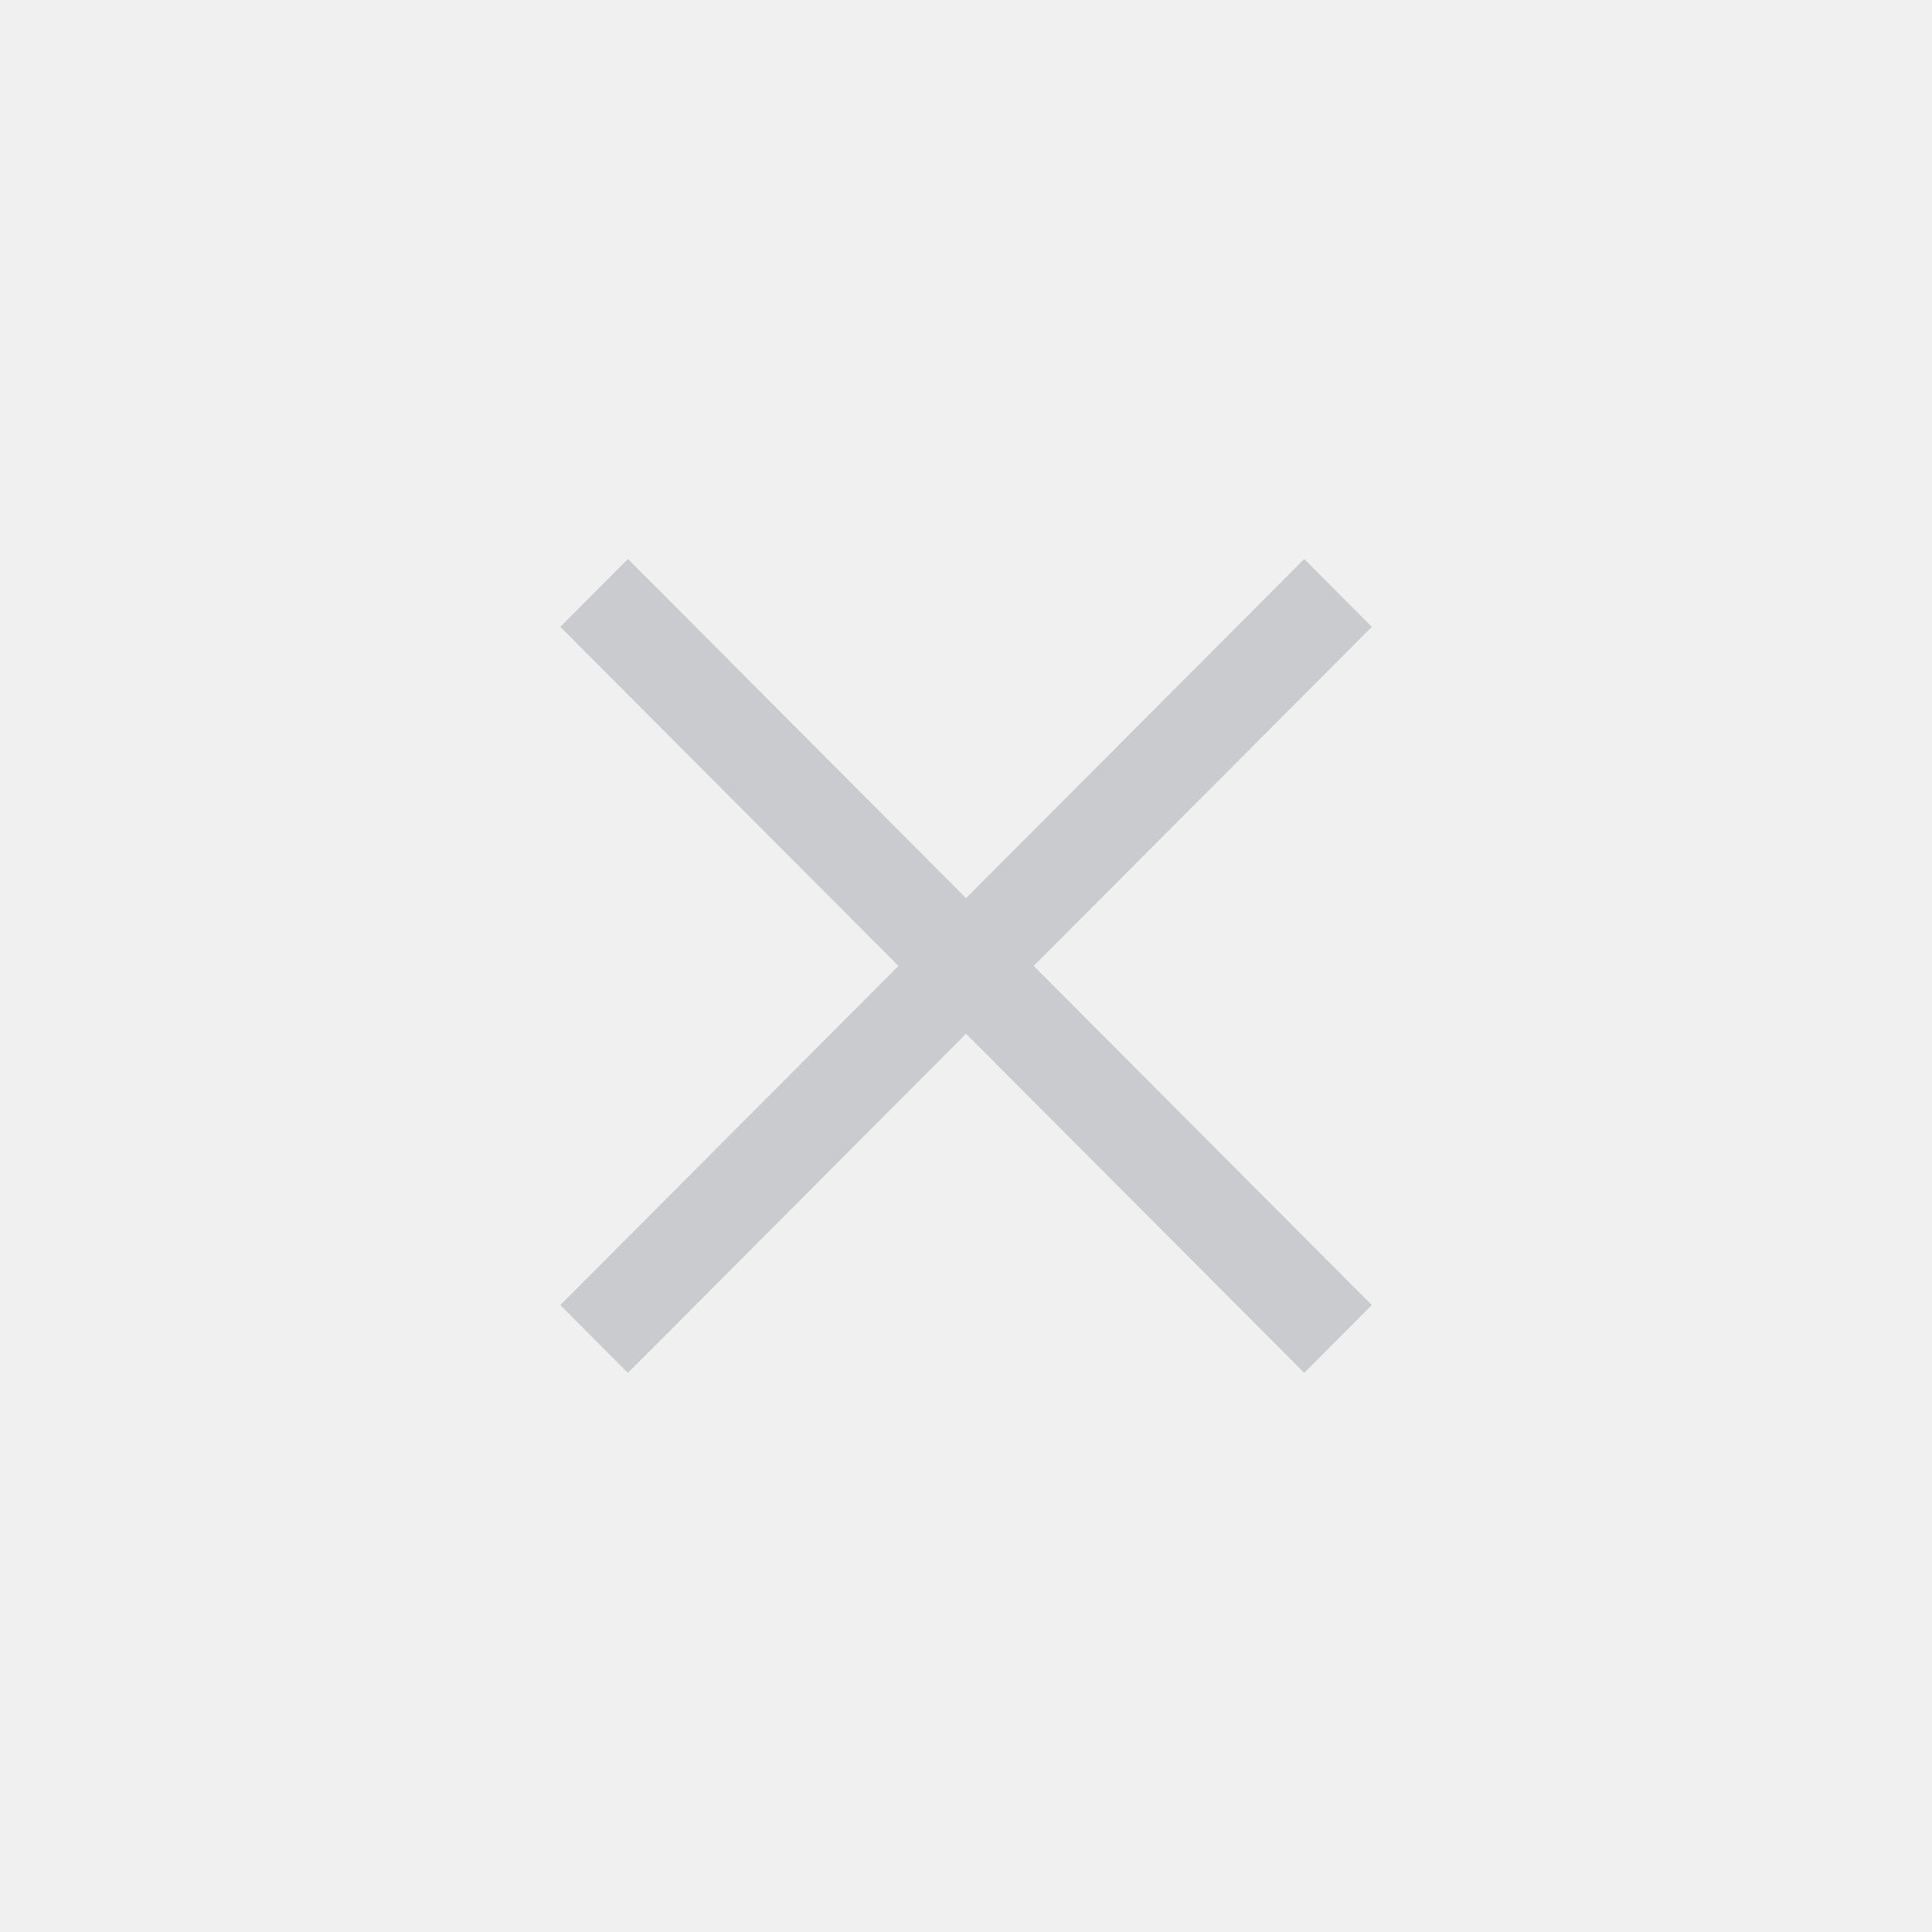
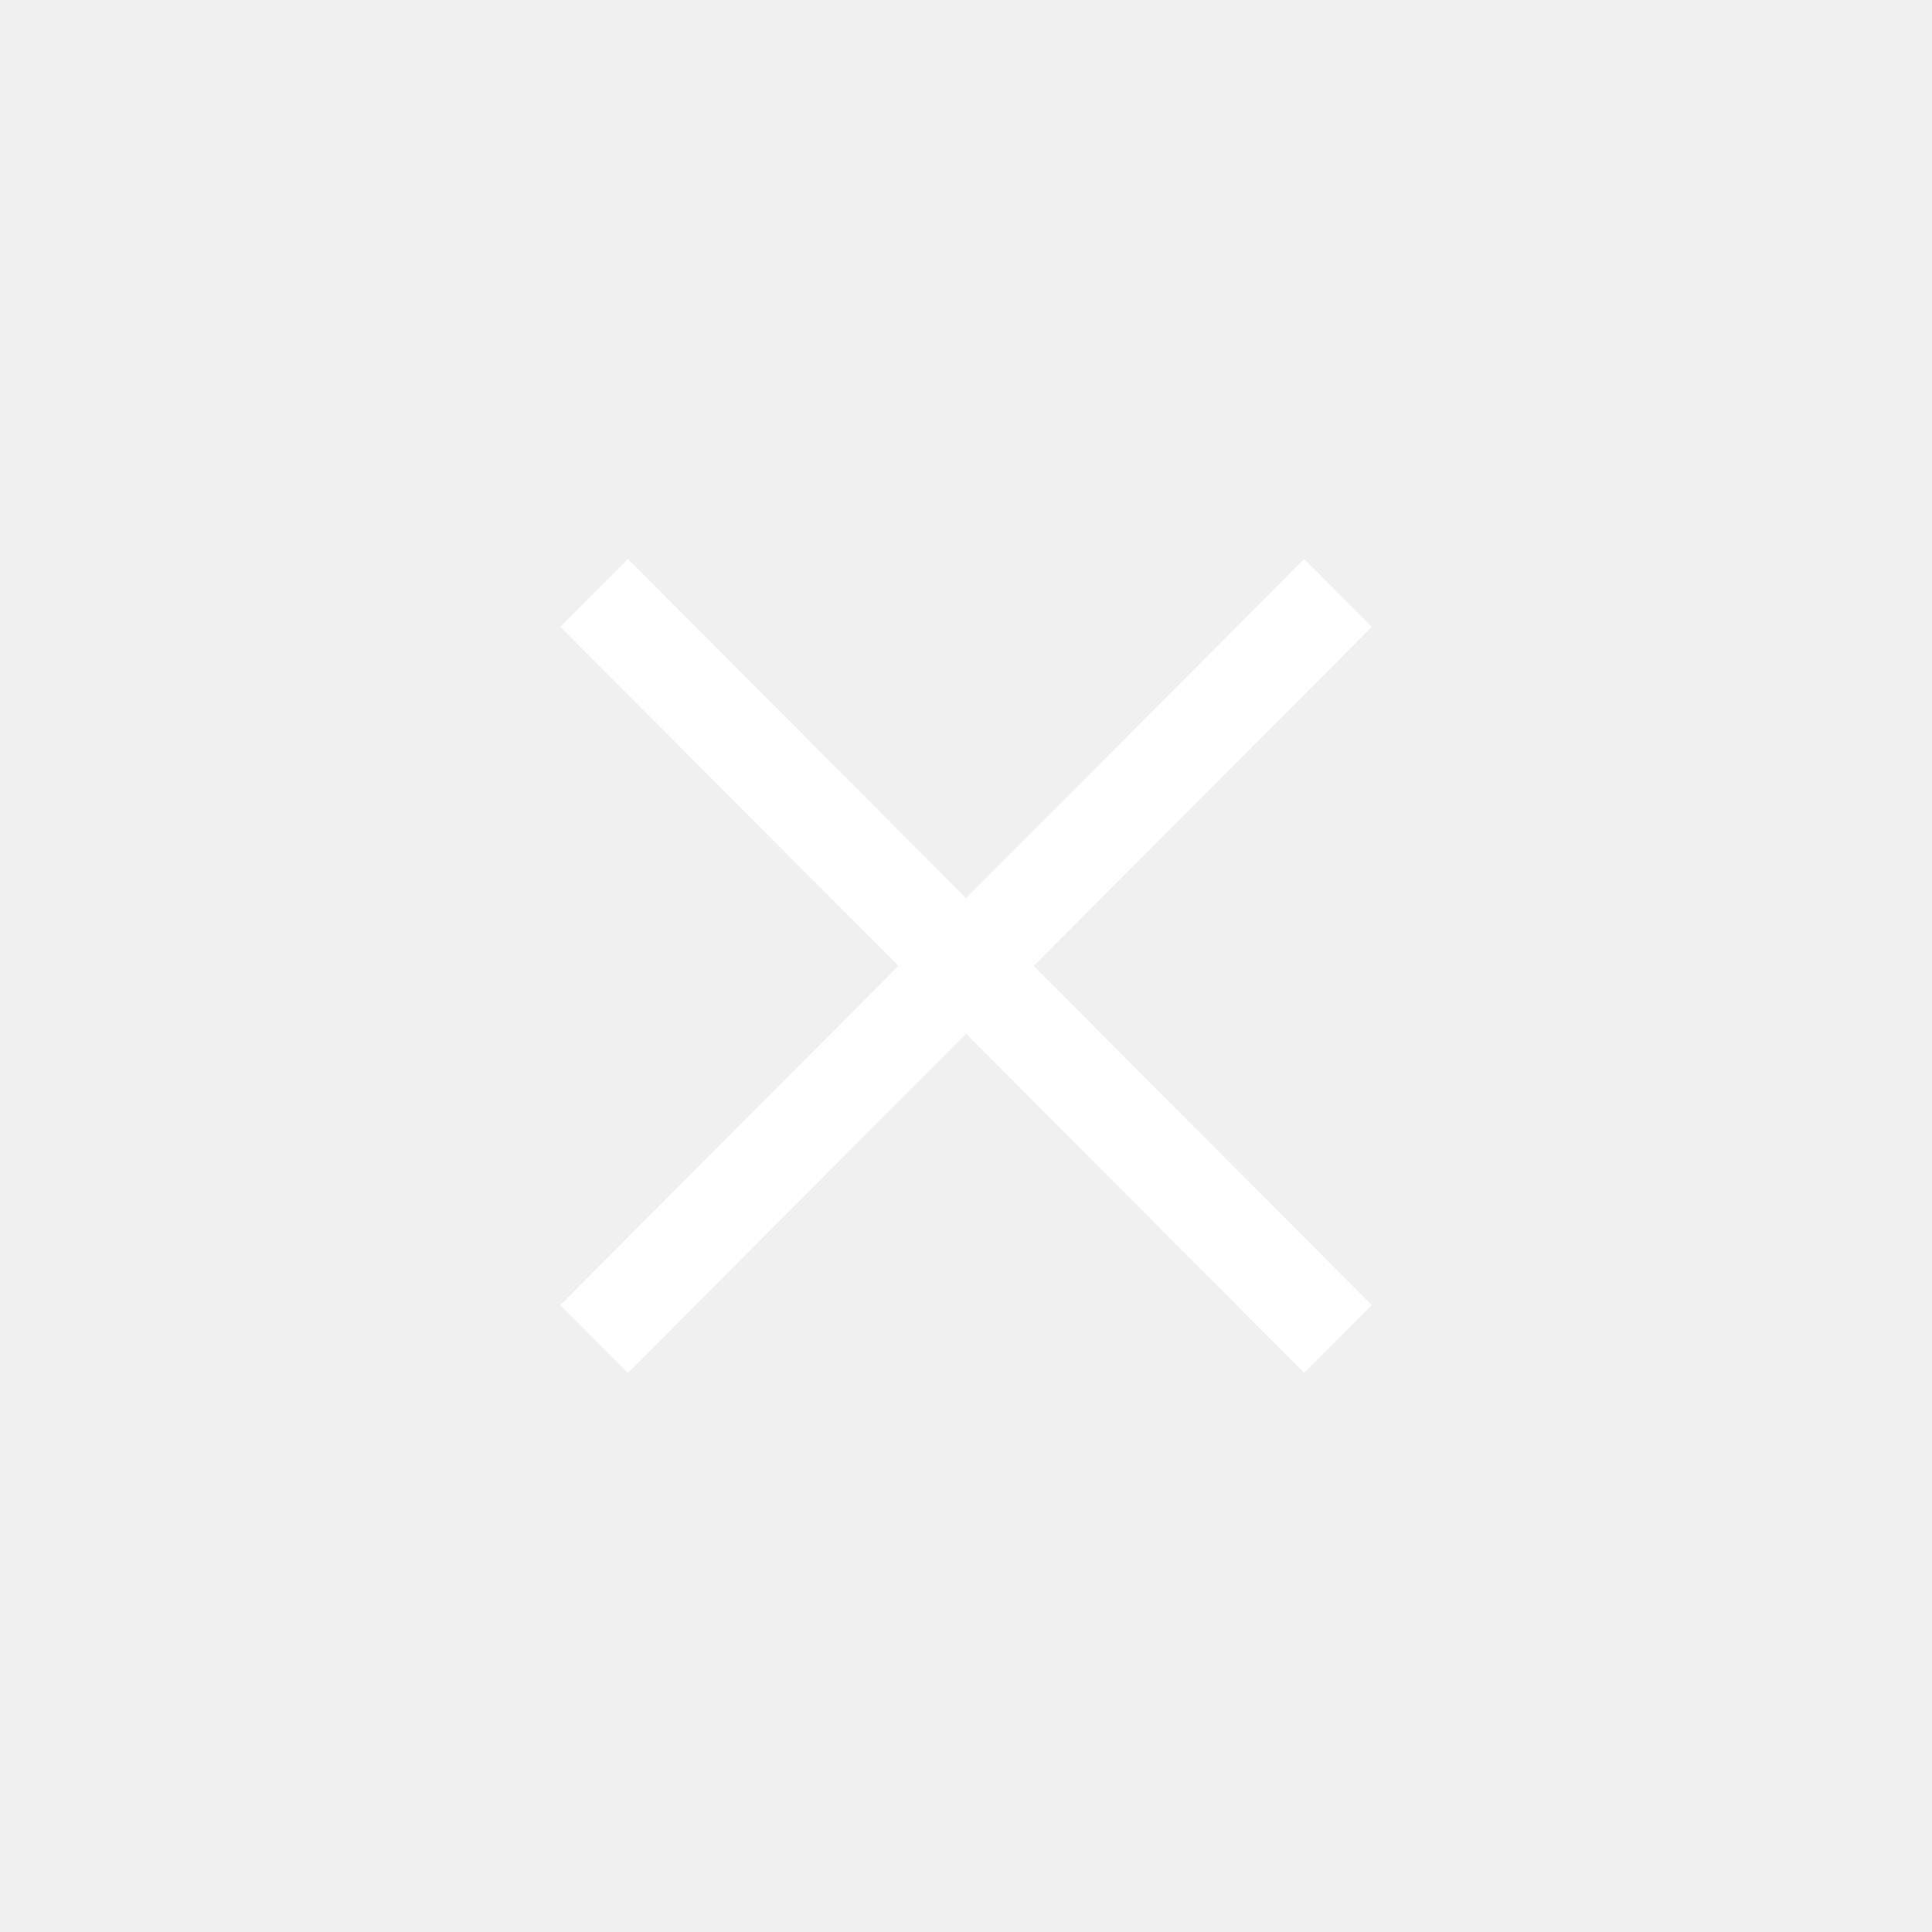
<svg xmlns="http://www.w3.org/2000/svg" id="svg8" version="1.1" viewBox="0 0 7.937 7.938" height="30" width="30">
  <defs id="defs2" />
  <g transform="translate(0,-289.0625)" id="layer1">
    <g transform="matrix(0.2645833,0,0,0.2645833,11.89587,2.95642)" id="4" />
    <g transform="matrix(0.2645833,0,0,0.2645833,8.257853,2.602067)" id="4-7" />
-     <rect style="opacity:0;fill:#000000;fill-opacity:1;stroke:none;stroke-width:0.184;stroke-linejoin:miter;stroke-miterlimit:4;stroke-dasharray:none;stroke-opacity:1;paint-order:markers stroke fill" id="rect1569-36" width="6.209" height="6.227" x="0.864" y="289.918" ry="6.5889685e-06" />
-     <polygon style="fill:#cacbce;fill-opacity:1" transform="matrix(0.3922627,0,0,0.393394,-3.974569,285.065)" points="24.146,17.063 20.958,20.25 24.146,23.438 24.5,23.792 23.792,24.5 23.438,24.146 20.25,20.958 17.063,24.146 16.708,24.5 16,23.792 16.354,23.438 19.542,20.25 16.354,17.063 16,16.708 16.708,16 17.063,16.354 20.25,19.542 23.438,16.354 23.792,16 24.5,16.708 " id="polygon2562" />
+     <rect style="opacity:0;fill:#ffffff;fill-opacity:1;stroke:none;stroke-width:0.184;stroke-linejoin:miter;stroke-miterlimit:4;stroke-dasharray:none;stroke-opacity:1;paint-order:markers stroke fill" id="rect1569-36" width="6.209" height="6.227" x="0.864" y="289.918" ry="6.5889685e-06" />
+     <polygon style="fill:#ffffff;fill-opacity:1" transform="matrix(0.3922627,0,0,0.393394,-3.974569,285.065)" points="24.146,17.063 20.958,20.25 24.146,23.438 24.5,23.792 23.792,24.5 23.438,24.146 20.25,20.958 17.063,24.146 16.708,24.5 16,23.792 16.354,23.438 19.542,20.25 16.354,17.063 16,16.708 16.708,16 17.063,16.354 20.25,19.542 23.438,16.354 23.792,16 24.5,16.708 " id="polygon2562" />
  </g>
</svg>
